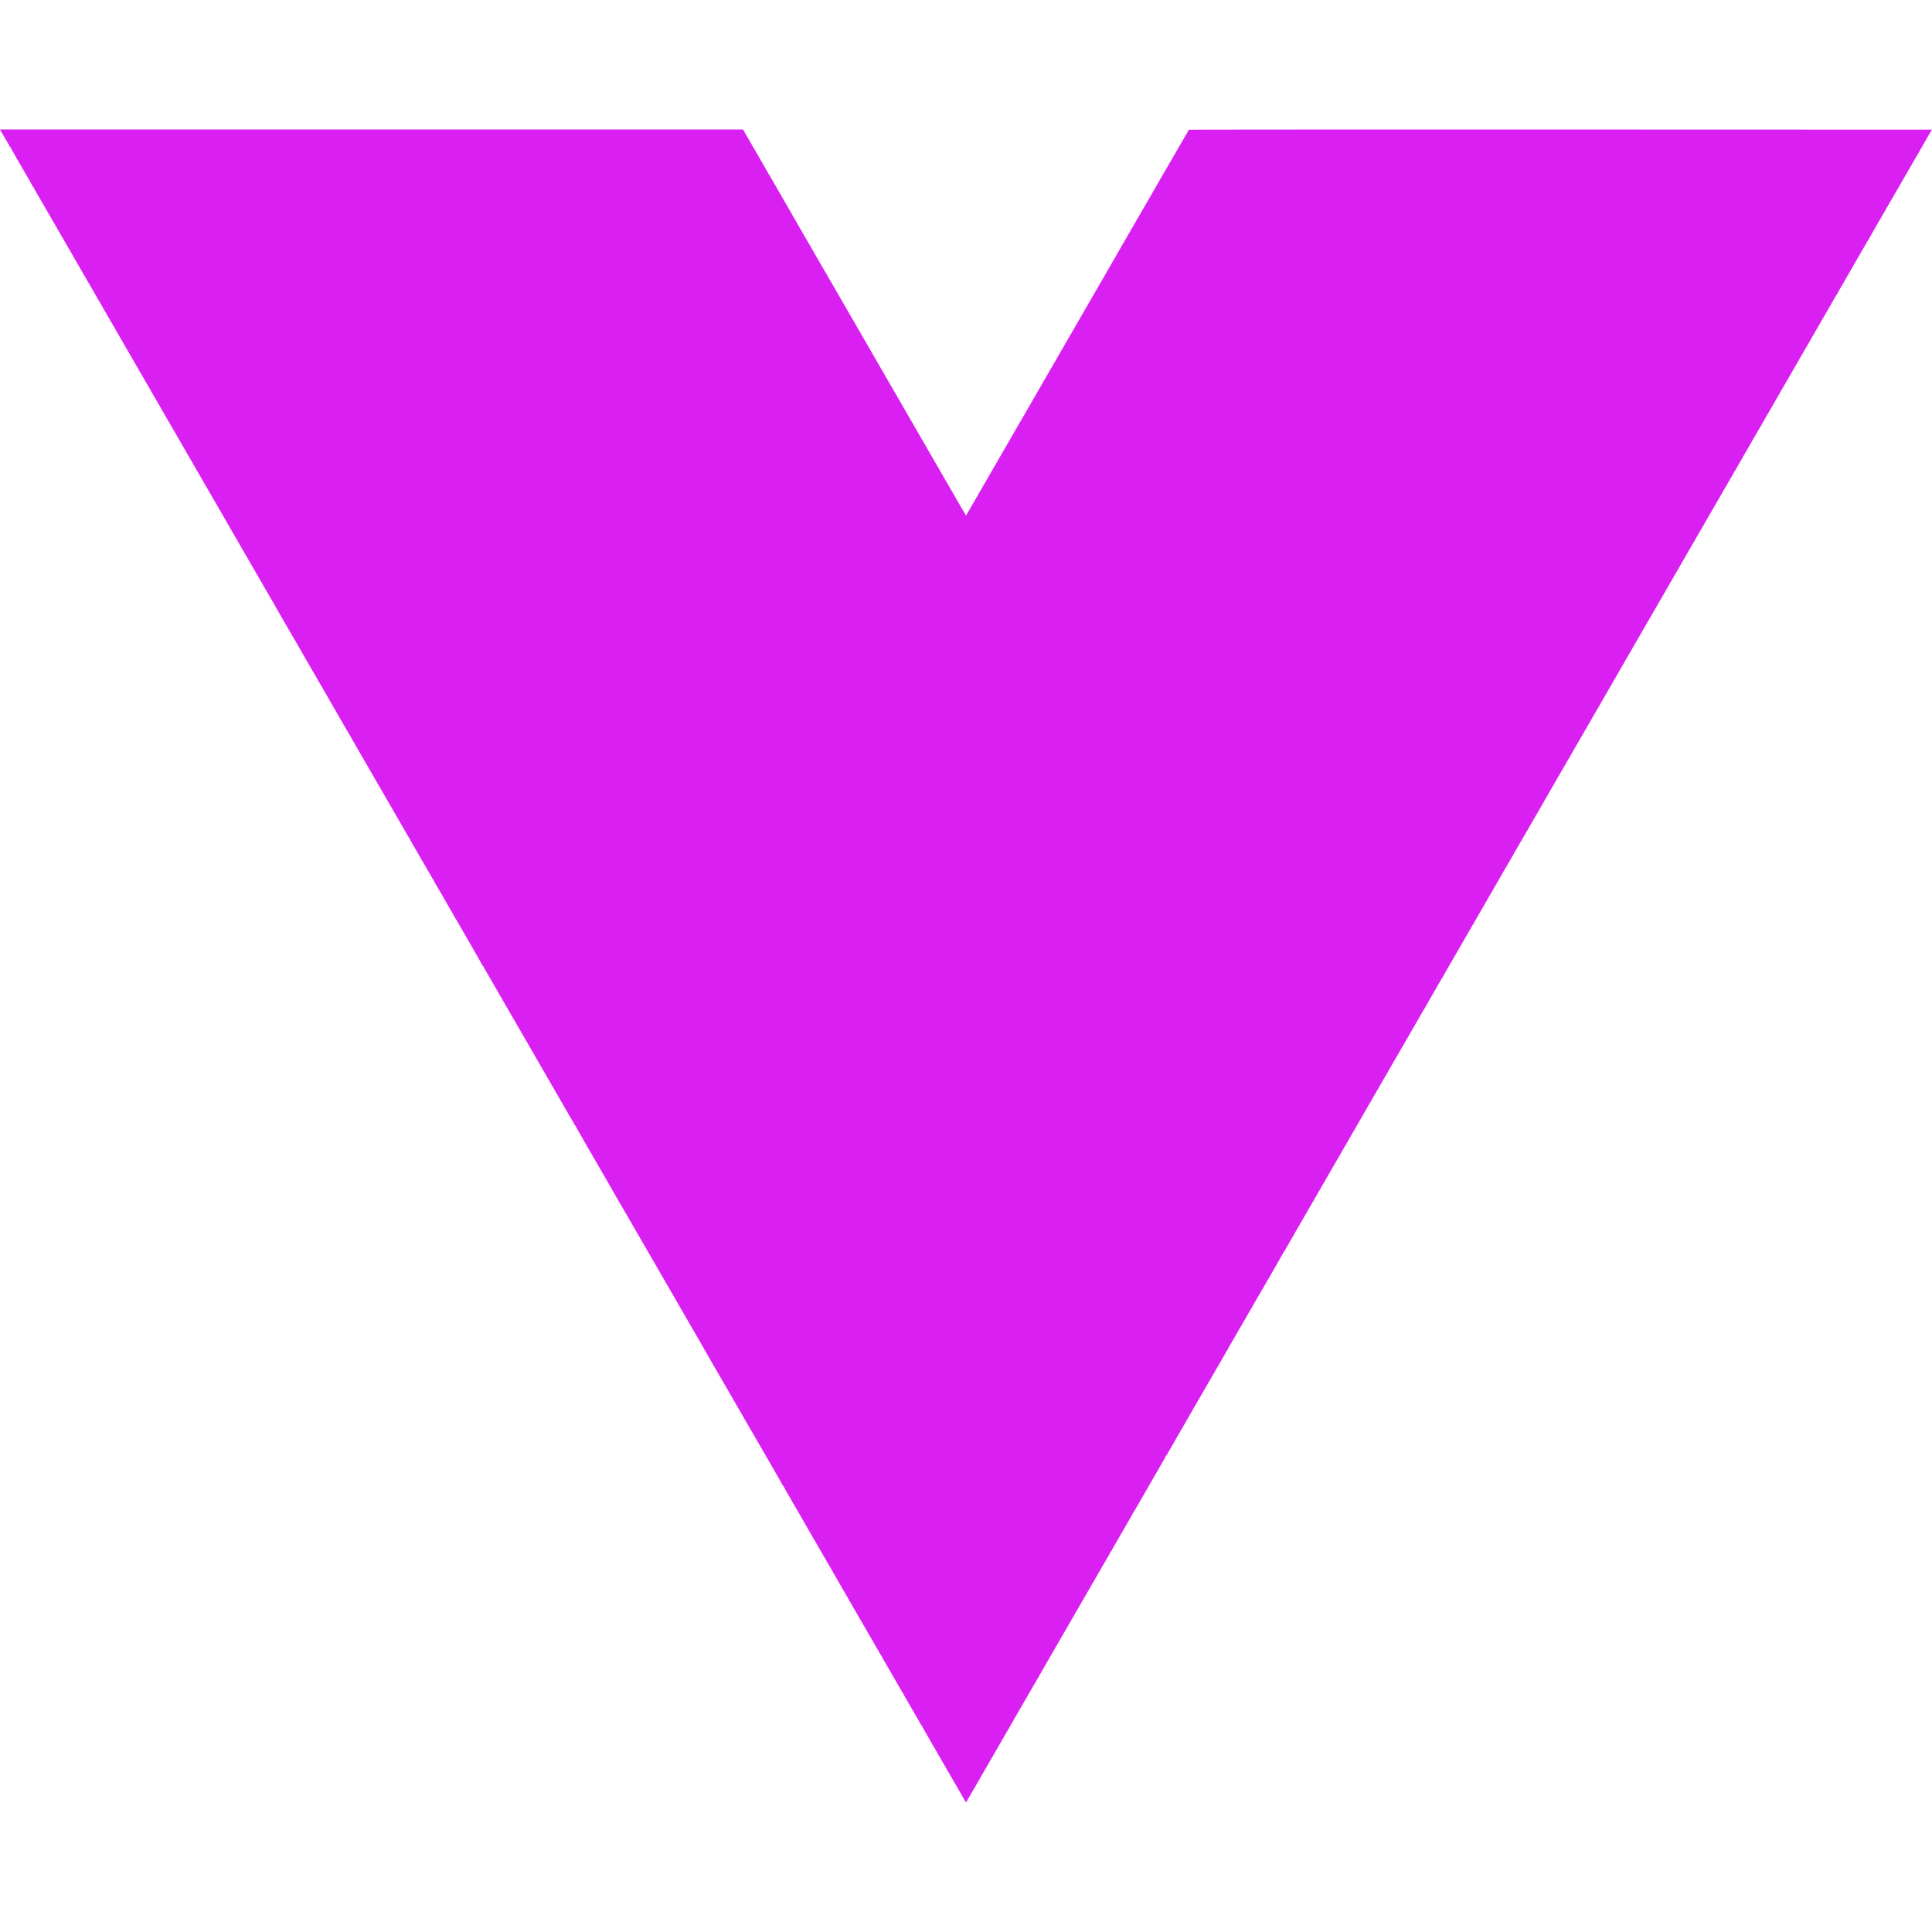
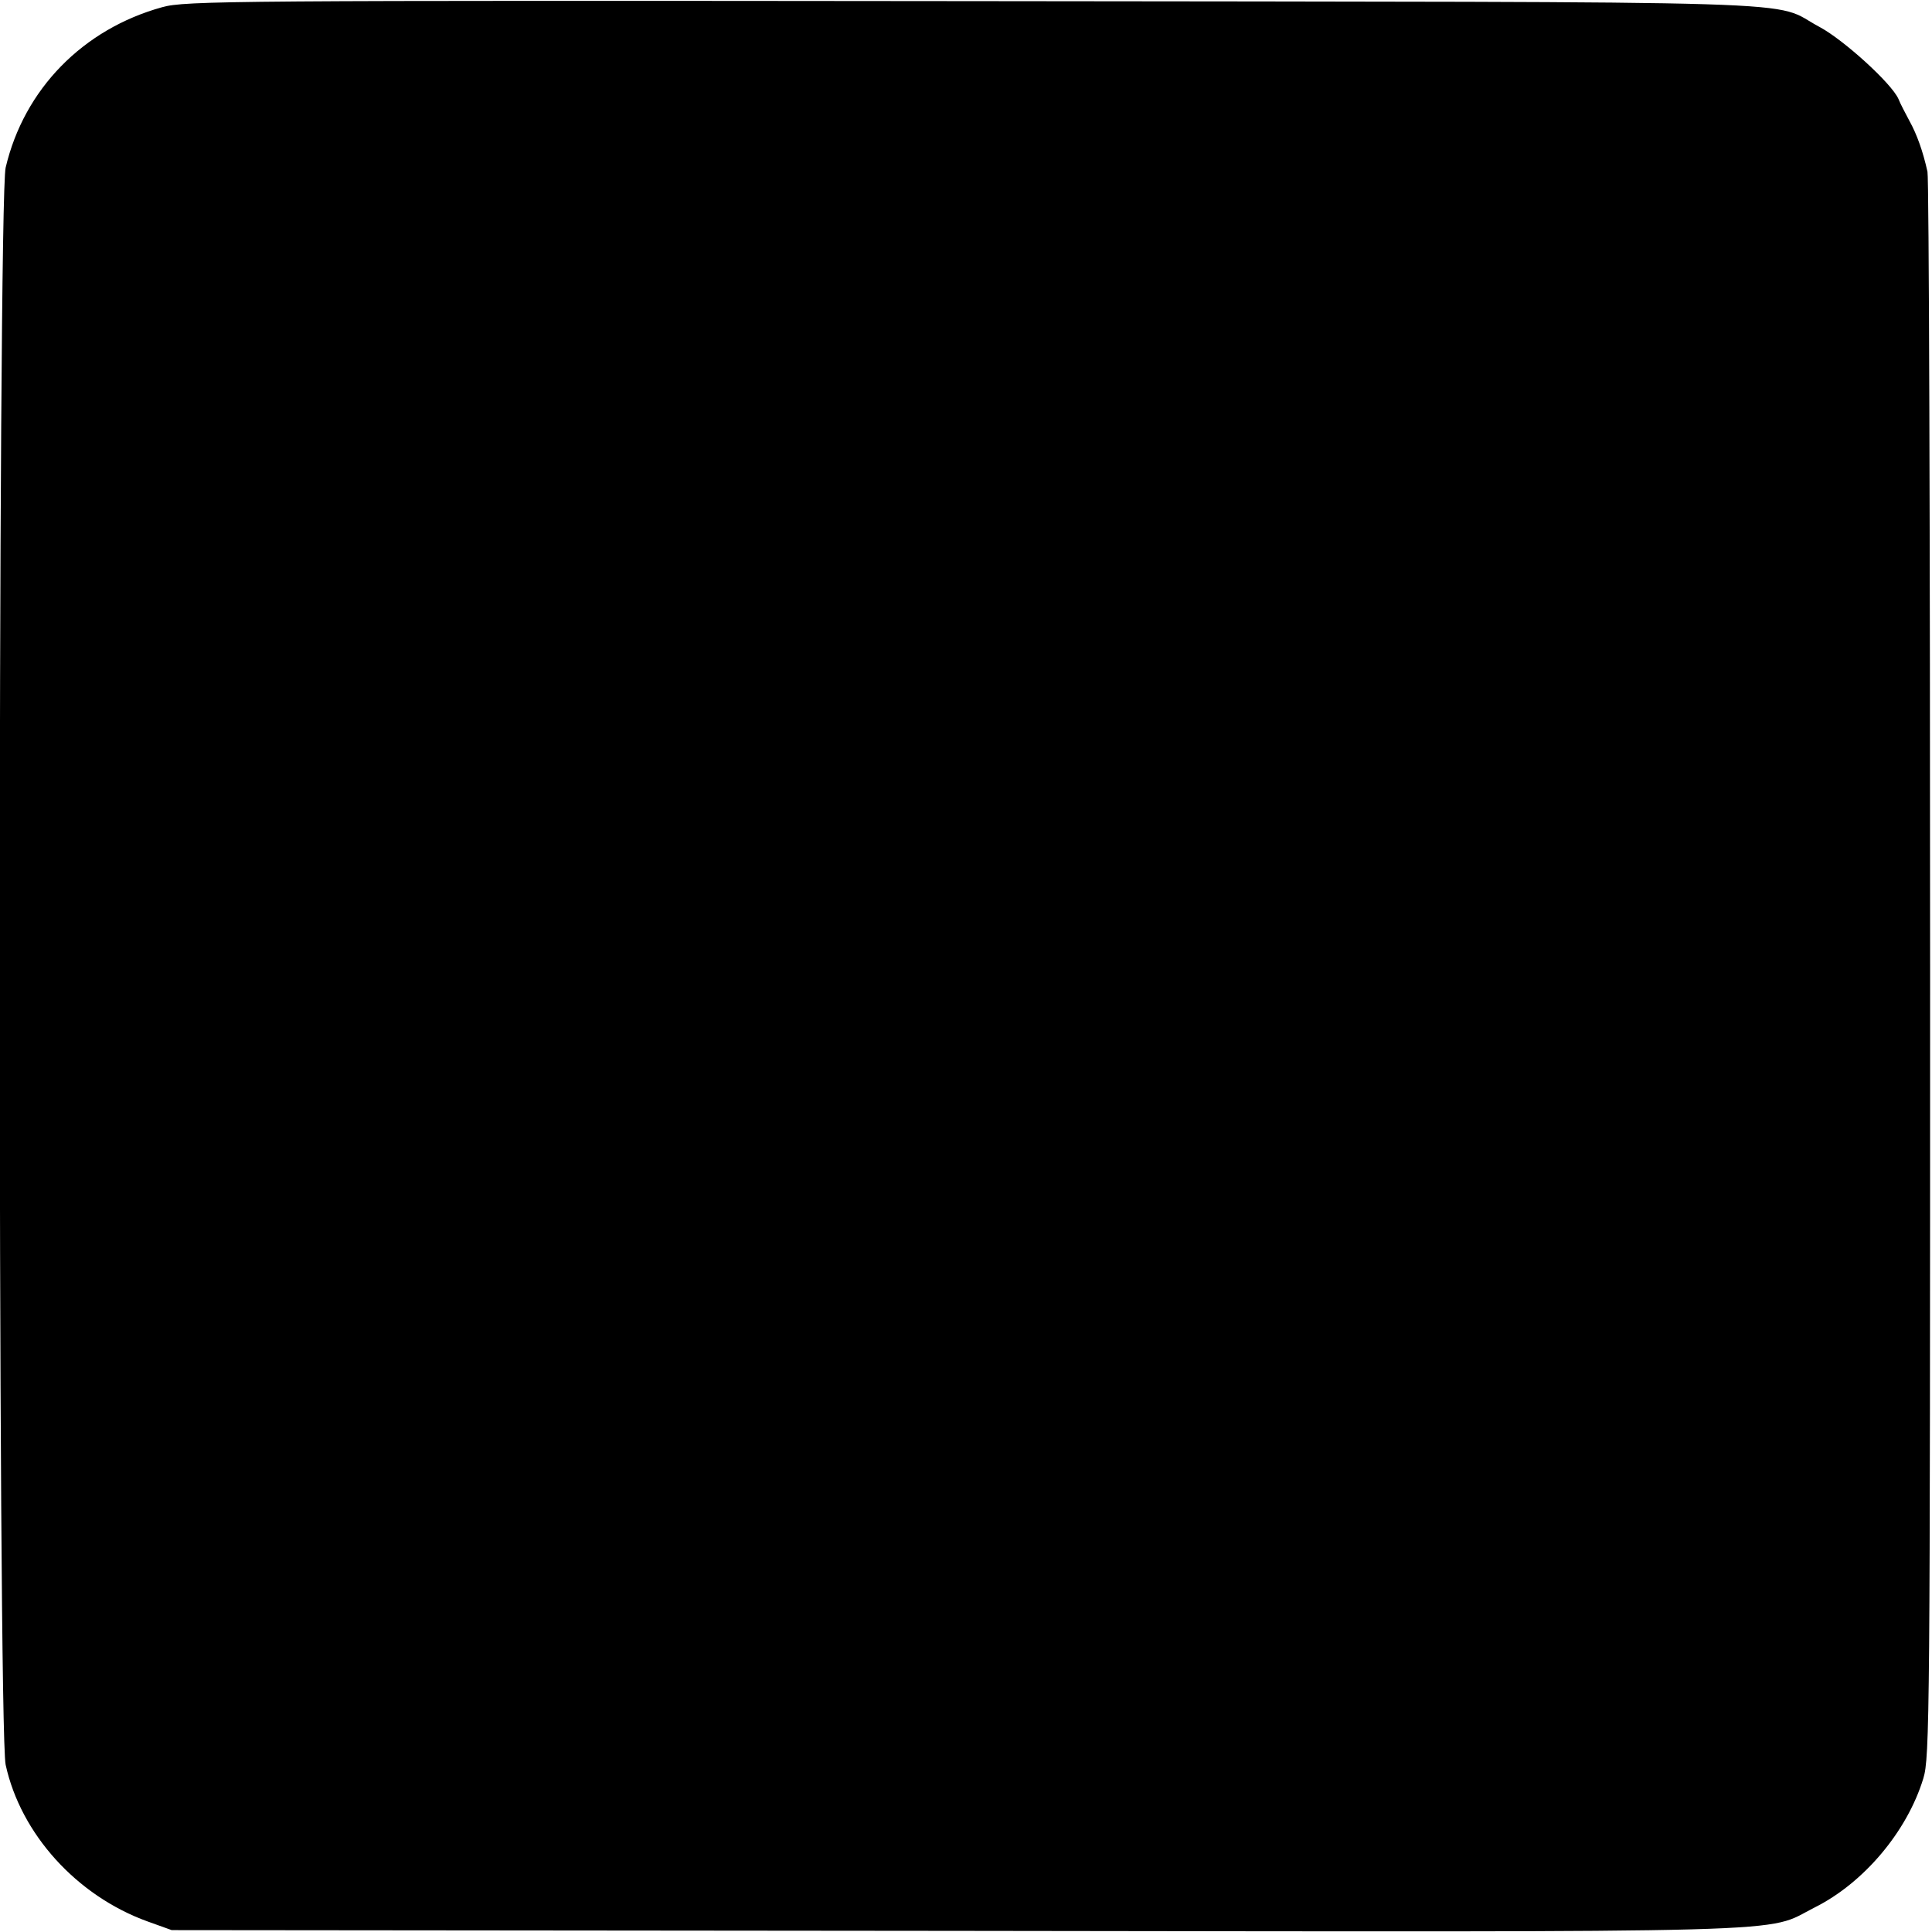
- <svg xmlns="http://www.w3.org/2000/svg" version="1.0" width="16pt" height="16pt" viewBox="0 0 16 16" preserveAspectRatio="xMidYMid meet">
-   <g transform="translate(0,16) scale(0.00032,-0.00032)" fill="#DA1FF2" stroke="none">
-     <path d="M18 46618 c45 -75 122 -207 122 -211 0 -2 25 -45 55 -95 30 -50 55 -96 55 -102 0 -5 5 -10 10 -10 6 0 10 -4 10 -9 0 -5 73 -135 161 -288 89 -153 173 -298 187 -323 14 -25 32 -57 41 -72 88 -149 187 -324 189 -335 2 -7 8 -13 13 -13 5 0 9 -4 9 -10 0 -5 46 -89 103 -187 175 -302 490 -846 507 -876 8 -16 20 -36 25 -45 28 -46 290 -498 339 -585 13 -23 74 -129 136 -236 61 -107 123 -215 137 -240 14 -25 29 -50 33 -56 5 -5 23 -37 40 -70 18 -33 38 -67 44 -75 11 -16 21 -33 63 -109 14 -25 29 -50 33 -56 4 -5 21 -35 38 -65 55 -100 261 -455 269 -465 4 -5 14 -21 20 -35 15 -29 41 -75 103 -180 24 -41 52 -88 60 -105 9 -16 57 -100 107 -185 112 -193 362 -626 380 -660 8 -14 23 -38 33 -55 11 -16 23 -37 27 -45 4 -8 26 -46 48 -85 23 -38 53 -90 67 -115 46 -81 64 -113 178 -310 62 -107 121 -210 132 -227 37 -67 56 -99 85 -148 16 -27 32 -57 36 -65 4 -8 15 -27 25 -42 9 -15 53 -89 96 -165 44 -76 177 -307 296 -513 120 -206 268 -463 330 -570 131 -227 117 -203 200 -348 36 -62 73 -125 82 -140 10 -15 21 -34 25 -42 4 -8 20 -37 36 -65 17 -27 38 -65 48 -82 49 -85 64 -111 87 -153 13 -25 28 -49 32 -55 4 -5 78 -134 165 -285 87 -151 166 -288 176 -305 10 -16 26 -43 35 -59 9 -17 125 -217 257 -445 132 -229 253 -441 270 -471 17 -30 45 -79 64 -108 18 -29 33 -54 33 -57 0 -2 20 -37 44 -77 24 -40 123 -212 221 -383 97 -170 190 -330 205 -355 16 -25 39 -65 53 -90 13 -25 81 -144 152 -265 70 -121 137 -238 150 -260 12 -22 37 -65 55 -95 18 -30 43 -73 55 -95 12 -22 48 -85 80 -140 77 -132 163 -280 190 -330 13 -22 71 -123 130 -225 59 -102 116 -199 126 -217 10 -17 29 -50 43 -72 15 -22 26 -43 26 -45 0 -2 27 -50 60 -106 33 -56 60 -103 60 -105 0 -2 55 -98 90 -155 8 -14 182 -316 239 -414 13 -22 45 -79 72 -124 27 -46 49 -86 49 -89 0 -2 14 -24 30 -48 16 -24 30 -46 30 -49 0 -5 74 -135 100 -176 5 -8 24 -42 43 -75 50 -88 58 -101 262 -455 104 -179 199 -345 213 -370 14 -25 28 -49 32 -55 4 -5 17 -26 28 -45 10 -19 62 -109 114 -200 114 -197 133 -230 170 -295 16 -27 33 -57 38 -65 17 -28 96 -165 103 -180 4 -8 16 -28 26 -45 10 -16 77 -131 148 -255 72 -124 181 -313 243 -420 62 -107 121 -209 131 -227 35 -62 323 -560 392 -678 38 -66 83 -145 100 -175 16 -30 33 -59 37 -65 4 -5 17 -27 29 -47 34 -61 56 -100 90 -156 17 -29 31 -55 31 -57 0 -2 17 -32 39 -67 21 -35 134 -229 251 -433 117 -203 235 -407 261 -451 27 -45 49 -85 49 -88 0 -4 8 -19 19 -34 15 -21 200 -341 309 -533 10 -19 33 -58 51 -87 17 -29 31 -54 31 -56 0 -2 25 -44 55 -94 30 -50 55 -95 55 -98 0 -4 6 -15 14 -23 7 -9 27 -41 43 -71 17 -30 170 -297 342 -594 171 -296 311 -542 311 -547 0 -5 5 -9 10 -9 6 0 10 -4 10 -10 0 -5 22 -47 49 -92 27 -46 58 -99 68 -118 24 -43 81 -140 93 -160 5 -8 66 -114 135 -235 69 -121 130 -227 135 -235 12 -21 259 -447 283 -490 10 -19 28 -47 38 -62 11 -14 19 -29 19 -32 0 -3 37 -69 83 -148 99 -170 305 -526 337 -583 13 -22 31 -53 41 -70 11 -16 22 -37 26 -45 7 -14 82 -146 103 -180 14 -24 181 -311 205 -355 13 -22 46 -80 75 -130 29 -49 64 -110 78 -135 14 -25 51 -88 82 -140 31 -52 59 -102 63 -110 4 -8 18 -33 31 -55 205 -353 284 -489 309 -535 17 -30 45 -78 62 -106 18 -28 36 -60 39 -72 4 -12 12 -22 17 -22 5 0 9 -4 9 -10 0 -5 109 -197 241 -427 133 -230 250 -431 259 -448 51 -90 222 -385 280 -485 37 -63 78 -135 92 -160 14 -25 67 -117 118 -205 51 -88 101 -175 111 -193 34 -58 55 -95 149 -257 51 -88 101 -173 110 -190 9 -16 76 -131 147 -255 72 -124 140 -241 151 -260 61 -108 281 -489 355 -615 38 -66 77 -133 87 -150 35 -63 91 -161 100 -175 14 -23 99 -169 128 -220 54 -97 135 -235 142 -245 4 -5 20 -32 35 -60 26 -48 238 -416 276 -480 10 -16 26 -46 37 -65 30 -53 382 -661 403 -695 10 -16 22 -37 26 -45 4 -8 26 -48 50 -88 24 -41 43 -75 43 -77 0 -2 22 -40 50 -85 27 -45 50 -84 50 -86 0 -3 38 -69 83 -147 84 -142 302 -520 340 -587 10 -19 34 -60 52 -90 18 -30 44 -75 57 -100 14 -25 45 -79 70 -120 25 -41 56 -96 70 -121 14 -25 77 -133 138 -240 62 -107 122 -210 132 -229 25 -43 310 -535 337 -581 11 -19 26 -45 34 -59 17 -32 238 -414 266 -460 11 -19 24 -41 28 -49 3 -7 75 -133 160 -278 84 -146 153 -269 153 -274 0 -5 5 -9 10 -9 6 0 10 -4 10 -10 0 -5 82 -150 181 -322 182 -314 201 -346 240 -415 12 -21 80 -139 152 -263 71 -124 141 -245 155 -270 14 -25 28 -49 32 -55 6 -8 145 -248 220 -380 37 -66 209 -362 229 -395 11 -19 24 -42 28 -49 4 -8 67 -118 140 -243 73 -125 133 -230 133 -233 0 -2 15 -28 33 -57 19 -29 47 -78 64 -108 17 -30 53 -93 79 -139 53 -90 82 -141 157 -272 82 -142 115 -199 381 -659 142 -245 268 -463 281 -485 12 -22 71 -125 132 -230 60 -104 172 -298 248 -430 76 -132 146 -253 156 -270 11 -16 22 -36 26 -44 3 -8 30 -54 60 -103 29 -49 53 -91 53 -93 0 -3 18 -34 40 -70 22 -36 40 -67 40 -69 0 -2 37 -66 81 -142 45 -77 98 -168 119 -204 20 -36 47 -81 58 -100 12 -19 27 -47 33 -62 6 -16 15 -28 20 -28 5 0 9 -4 9 -9 0 -6 63 -118 140 -251 77 -133 140 -243 140 -245 0 -2 18 -33 41 -70 22 -37 49 -83 60 -101 10 -19 29 -51 40 -71 25 -45 109 -189 126 -218 7 -11 17 -29 22 -40 6 -11 22 -38 35 -60 14 -22 37 -62 52 -90 14 -27 35 -62 45 -77 11 -14 19 -29 19 -32 0 -3 18 -35 40 -71 22 -36 40 -67 40 -69 0 -2 19 -35 42 -72 23 -38 55 -94 72 -124 26 -47 139 -244 171 -298 6 -9 21 -36 34 -60 28 -48 37 -51 51 -19 6 12 19 36 29 52 10 17 27 46 38 65 11 19 104 181 208 360 103 179 199 345 213 370 14 25 42 74 64 109 21 34 38 65 38 67 0 2 18 33 40 69 22 36 40 67 40 69 0 3 177 310 199 346 16 26 136 234 140 244 2 5 25 44 52 88 27 44 49 81 49 84 0 2 18 34 40 70 22 36 40 67 40 69 0 2 20 36 43 77 35 58 169 289 297 513 9 17 50 86 90 155 40 69 86 150 103 180 16 30 35 62 41 70 6 8 16 24 22 35 35 64 72 129 167 293 59 100 116 199 127 220 11 20 30 53 41 72 43 72 1070 1850 1121 1940 14 25 65 113 113 195 48 83 96 166 107 185 10 19 28 50 38 68 11 18 73 124 137 235 64 111 175 303 246 427 71 124 173 299 225 390 52 91 116 202 143 248 27 45 49 85 49 89 0 4 6 14 14 22 7 9 28 43 46 76 26 47 251 436 378 655 11 19 29 51 40 70 11 19 101 176 201 348 99 172 181 317 181 323 0 5 5 9 10 9 6 0 10 5 10 11 0 6 8 23 18 37 11 15 32 52 49 82 16 30 130 228 253 440 122 212 234 405 248 430 13 25 39 70 57 100 39 65 69 117 130 225 25 44 50 87 55 95 12 19 78 134 220 380 61 107 129 224 150 260 161 277 222 382 246 425 15 28 47 83 71 123 24 41 43 78 43 83 0 5 4 9 8 9 4 0 13 12 19 28 7 15 23 45 36 67 66 110 277 478 277 483 0 3 6 13 14 21 7 9 27 41 43 71 17 30 45 80 63 110 34 57 375 649 394 685 6 11 16 27 22 35 6 8 26 42 44 75 18 33 41 74 51 90 10 17 24 41 32 55 54 97 72 128 88 152 11 14 19 28 19 30 0 3 79 141 175 308 96 167 175 305 175 308 0 3 6 13 14 21 7 9 26 39 41 66 33 60 276 483 338 587 24 40 46 80 50 88 4 8 13 24 20 35 14 23 95 163 125 215 11 19 52 91 92 160 40 69 80 139 90 155 9 17 103 179 207 360 105 182 200 346 211 365 103 181 463 802 489 845 7 11 15 27 19 35 4 8 29 51 55 95 64 110 828 1433 848 1470 9 17 24 41 33 55 9 14 29 48 45 77 15 28 52 93 82 145 30 51 62 107 71 123 17 30 231 398 400 690 51 88 103 179 115 202 12 23 26 48 32 55 6 7 24 38 40 68 17 30 61 107 98 170 37 63 84 144 103 180 19 36 41 72 48 81 8 8 14 18 14 21 0 4 27 51 59 106 32 55 72 124 89 154 16 29 71 125 122 213 51 88 104 180 118 205 13 25 28 50 32 55 4 6 17 26 28 45 11 19 45 80 77 135 31 55 66 116 77 135 11 19 88 152 171 295 401 694 620 1072 650 1125 11 19 87 152 170 295 83 143 158 273 166 288 9 16 21 36 26 45 6 9 31 52 55 96 25 43 54 94 66 115 11 20 95 164 186 321 91 157 173 299 182 315 9 17 26 46 37 65 12 19 66 114 121 210 56 96 108 186 117 200 8 14 24 40 34 59 24 45 383 664 412 713 5 9 17 29 26 45 15 28 120 210 241 419 36 61 68 117 72 125 4 8 12 23 19 34 35 57 245 420 262 453 11 20 35 61 53 90 17 29 32 54 32 56 0 3 28 51 62 108 33 57 70 119 80 138 10 19 23 42 28 50 5 8 32 53 59 100 27 47 149 258 271 470 122 212 234 405 248 430 30 53 62 108 80 135 6 11 15 27 19 35 4 8 85 150 181 315 96 165 187 323 202 350 31 56 116 202 130 225 5 8 25 42 43 75 19 33 92 159 162 280 149 257 157 271 202 350 19 33 38 67 43 75 9 14 228 392 275 475 12 22 55 96 95 165 40 69 80 139 90 155 24 42 202 350 221 383 9 15 27 47 41 72 14 25 75 131 136 236 61 106 121 210 134 232 99 172 271 470 279 482 5 8 23 40 40 70 18 30 81 141 142 245 60 105 121 210 135 235 14 25 71 124 127 220 56 96 143 247 194 335 51 88 96 167 102 175 14 24 180 311 204 355 23 43 340 590 356 615 5 8 50 87 101 175 171 301 517 898 582 1008 25 43 46 81 46 83 0 2 12 23 27 47 14 23 40 67 56 97 16 30 35 62 42 70 7 8 15 22 18 30 4 8 20 38 37 65 16 28 33 57 37 65 6 12 111 196 143 250 5 8 55 95 112 193 57 98 113 195 126 215 12 20 27 46 32 57 6 11 14 27 20 35 5 8 76 130 156 270 80 140 165 287 187 325 23 39 52 90 66 115 13 25 30 52 37 61 8 8 14 18 14 21 0 4 41 77 92 165 50 87 175 302 276 478 101 176 208 360 236 408 28 49 67 117 86 152 19 35 41 70 48 77 6 6 12 15 12 19 0 7 124 224 167 291 12 21 23 40 23 42 0 2 21 40 46 83 26 43 55 92 64 109 54 95 327 568 354 614 19 30 45 75 59 100 71 128 82 145 89 148 4 2 8 8 8 13 0 5 42 82 94 172 311 538 496 858 518 897 14 25 40 70 58 100 18 30 42 71 53 90 10 19 79 139 152 265 73 127 142 246 153 265 10 19 43 76 72 125 29 50 63 108 75 130 65 116 80 140 87 143 4 2 8 8 8 12 0 8 114 212 140 250 6 8 14 24 20 35 5 11 54 97 108 190 l100 170 -9611 3 c-5286 1 -9614 -1 -9618 -5 -5 -6 -419 -719 -619 -1068 -89 -155 -267 -463 -323 -560 -38 -66 -81 -140 -95 -165 -31 -56 -263 -457 -526 -910 -110 -190 -224 -388 -254 -440 -29 -52 -61 -109 -71 -125 -23 -39 -243 -420 -268 -465 -11 -19 -204 -352 -428 -740 -224 -388 -477 -826 -563 -975 -85 -148 -185 -322 -222 -385 -37 -63 -120 -207 -185 -320 -65 -113 -177 -306 -248 -430 -72 -124 -172 -297 -222 -385 -51 -88 -142 -245 -202 -350 -131 -226 -247 -427 -408 -705 -65 -113 -249 -432 -410 -710 -160 -278 -388 -673 -506 -877 -118 -205 -216 -373 -219 -373 -3 0 -52 82 -109 183 -58 100 -144 250 -192 332 -95 164 -402 696 -647 1120 -85 149 -228 396 -317 550 -212 365 -982 1700 -1008 1745 -10 19 -43 76 -72 125 -29 50 -64 110 -77 135 -14 25 -63 110 -110 190 -47 80 -96 165 -110 190 -14 25 -99 171 -188 325 -89 154 -174 300 -188 325 -13 25 -64 113 -112 195 -48 83 -140 242 -205 355 -65 113 -183 317 -263 454 -79 137 -152 264 -163 282 -50 89 -335 583 -354 614 -12 19 -34 58 -50 85 -15 28 -129 226 -253 440 -124 215 -235 408 -247 430 -12 22 -69 121 -127 220 -58 99 -226 389 -373 645 -148 256 -324 561 -392 678 -67 117 -134 232 -147 255 -13 23 -33 59 -46 80 l-22 37 -9615 0 -9615 0 20 -32z" />
+ <svg xmlns="http://www.w3.org/2000/svg" version="1.0" width="512pt" height="512pt" viewBox="0 0 512 512" preserveAspectRatio="xMidYMid meet">
+   <g transform="translate(0,512) scale(0.1,-0.1)" fill="#000000" stroke="none">
+     <path d="M430 5101 c-210 -58 -366 -217 -415 -425 -21 -88 -21 -4137 0 -4233 40 -183 188 -347 376 -415 l64 -23 2080 -2 c2299 -3 2137 -7 2274 62 130 65 245 201 288 342 17 55 18 165 18 2143 0 1147 -3 2099 -7 2115 -12 54 -28 99 -48 135 -10 19 -24 45 -29 58 -19 42 -145 156 -208 190 -138 73 75 66 -2243 69 -1972 2 -2089 1 -2150 -16z" />
  </g>
</svg>
